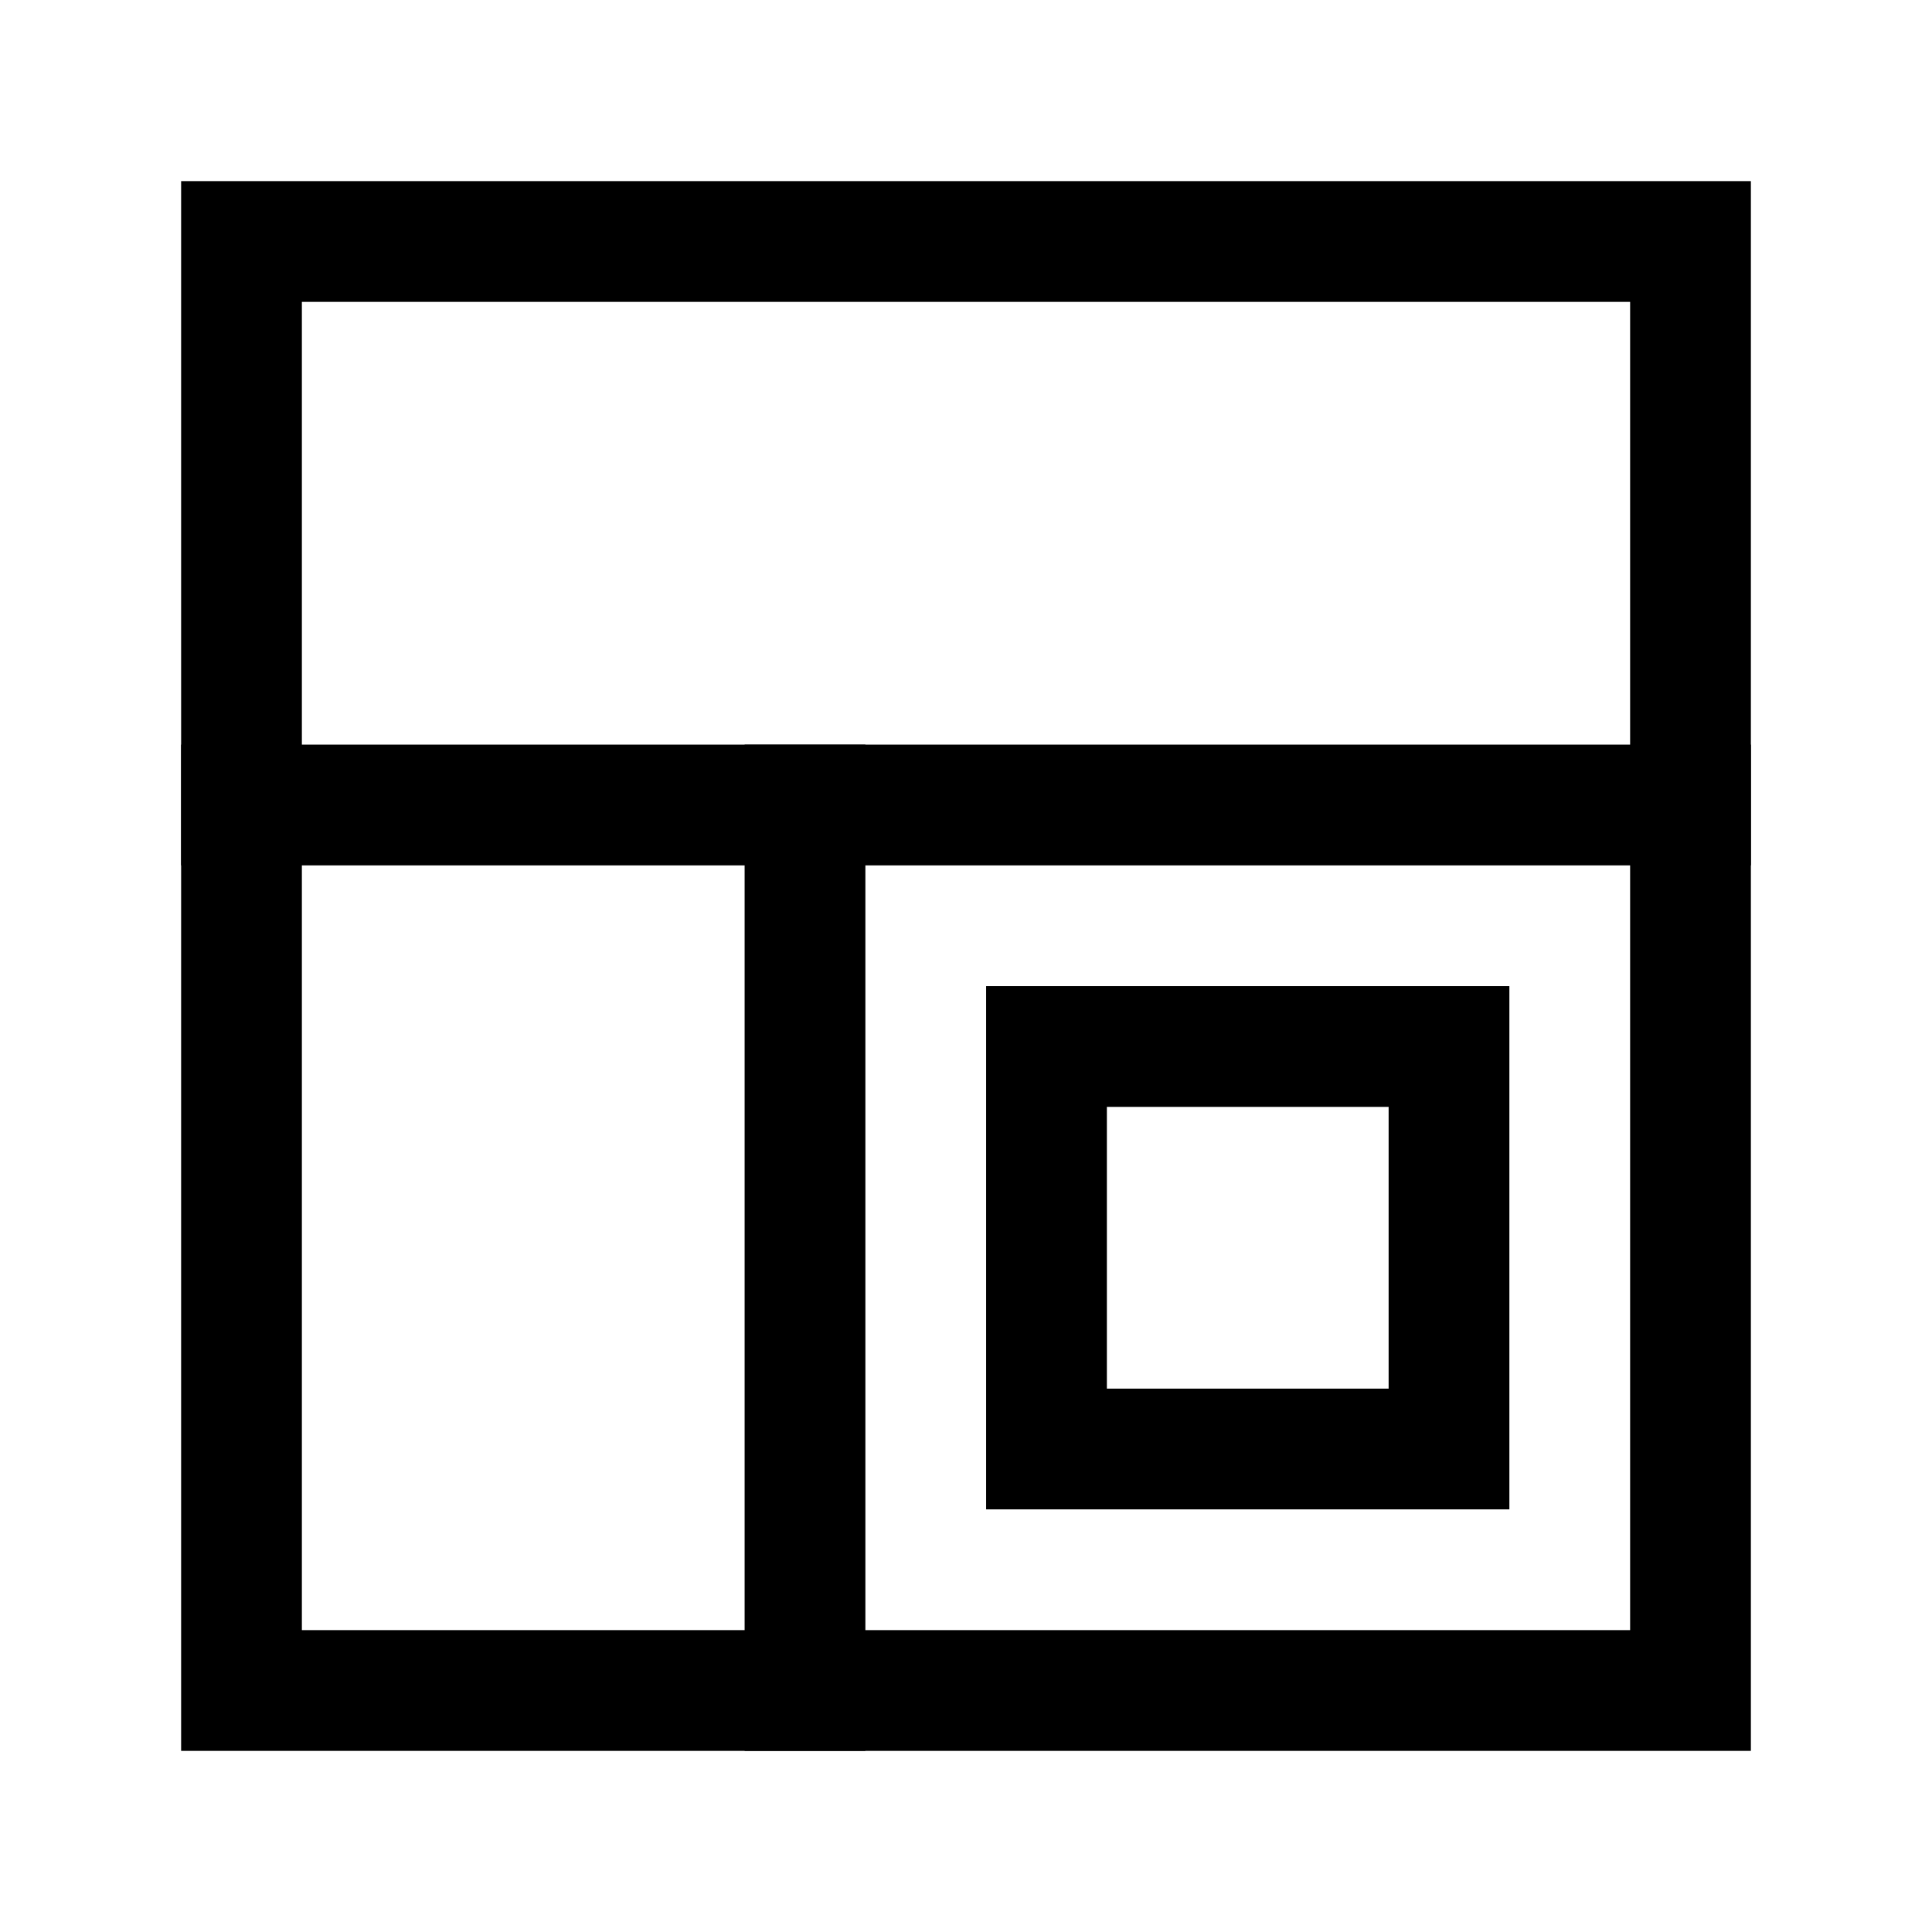
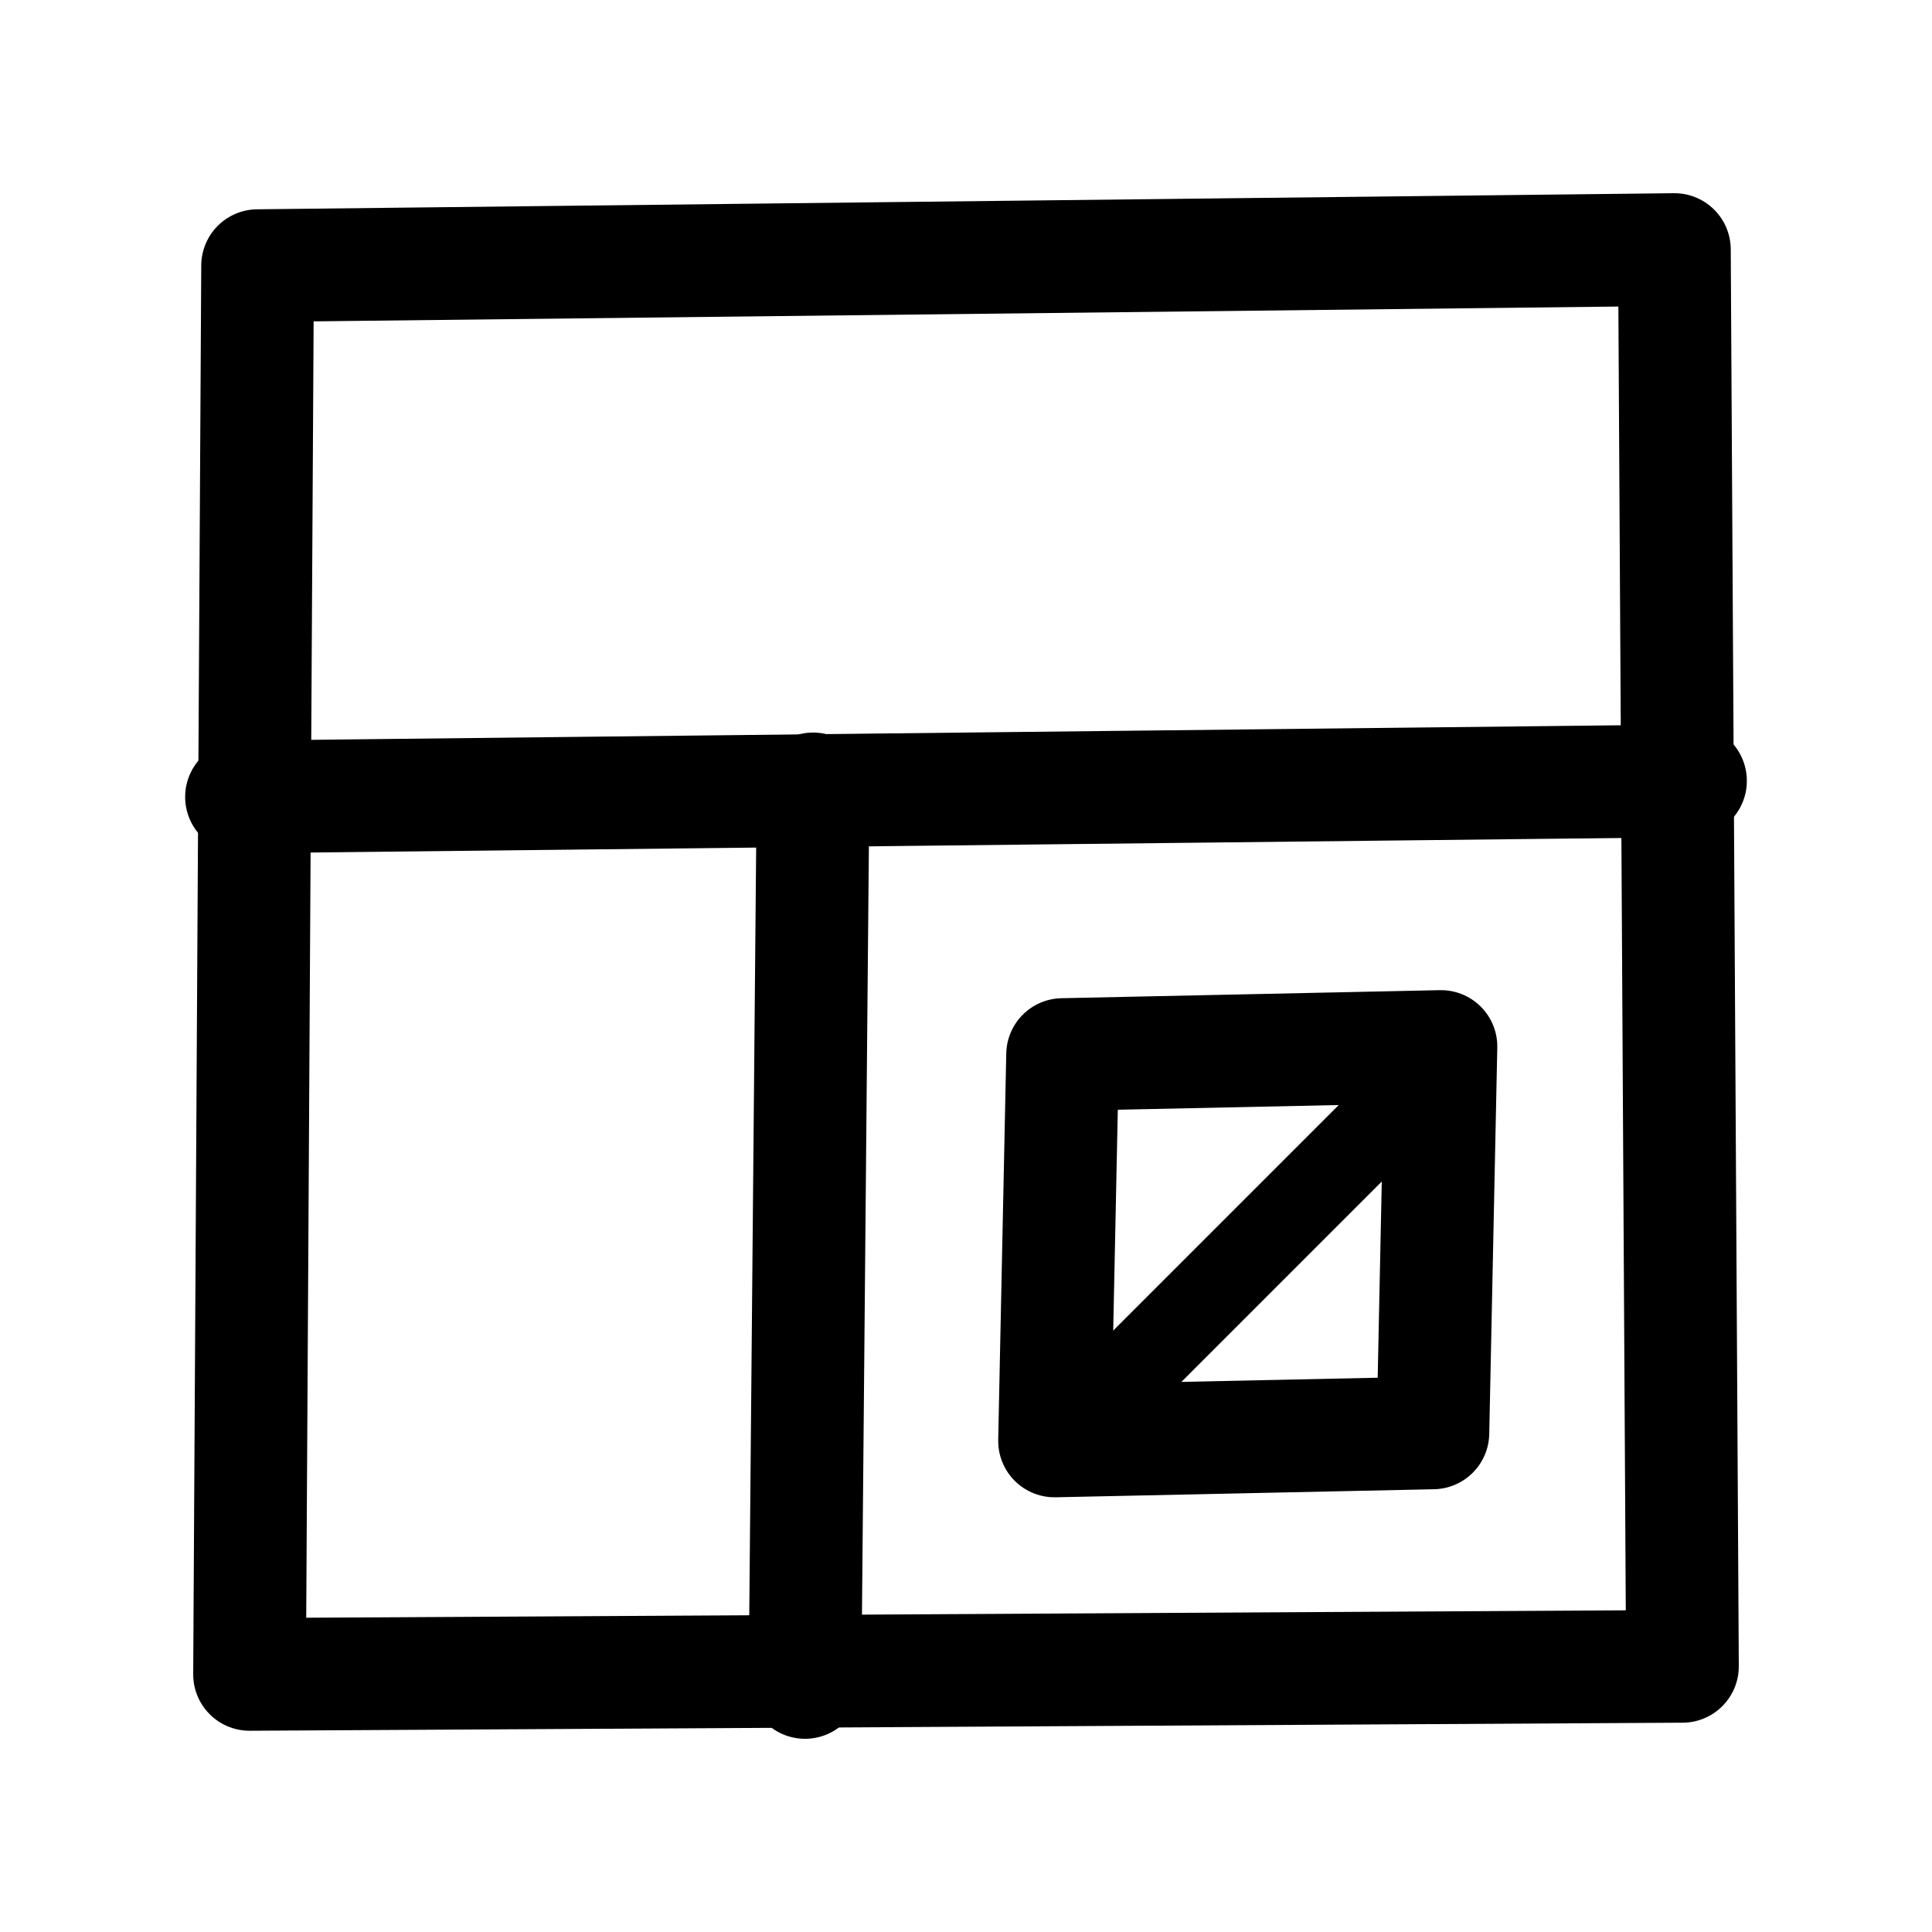
- <svg xmlns="http://www.w3.org/2000/svg" width="24" height="24" viewBox="0 0 24 24" fill="none" stroke="currentColor" stroke-width="1.5" stroke-linecap="square" stroke-linejoin="miter">
-   <rect x="3" y="3" width="18" height="18" />
-   <path d="M3 10H21" />
-   <path d="M10 10V21" />
-   <rect x="13" y="13" width="5" height="5" />
+ <svg xmlns="http://www.w3.org/2000/svg" width="24" height="24" viewBox="0 0 24 24" fill="none" stroke="currentColor" stroke-width="1.4" stroke-linecap="round" stroke-linejoin="round">
+   <path d="M3.2 3.3L20.8 3.1L20.9 20.7L3.1 20.8L3.2 3.3Z" />
+   <path d="M3.0 9.9L21.0 9.7" />
+   <path d="M10.1 9.8L10.0 20.9" />
+   <path d="M13.2 13.1L17.9 13.0L17.8 17.8L13.1 17.9L13.2 13.1Z" />
+   <path d="M14.2 16.9L17.1 14.0" stroke-width="1.05" />
</svg>
